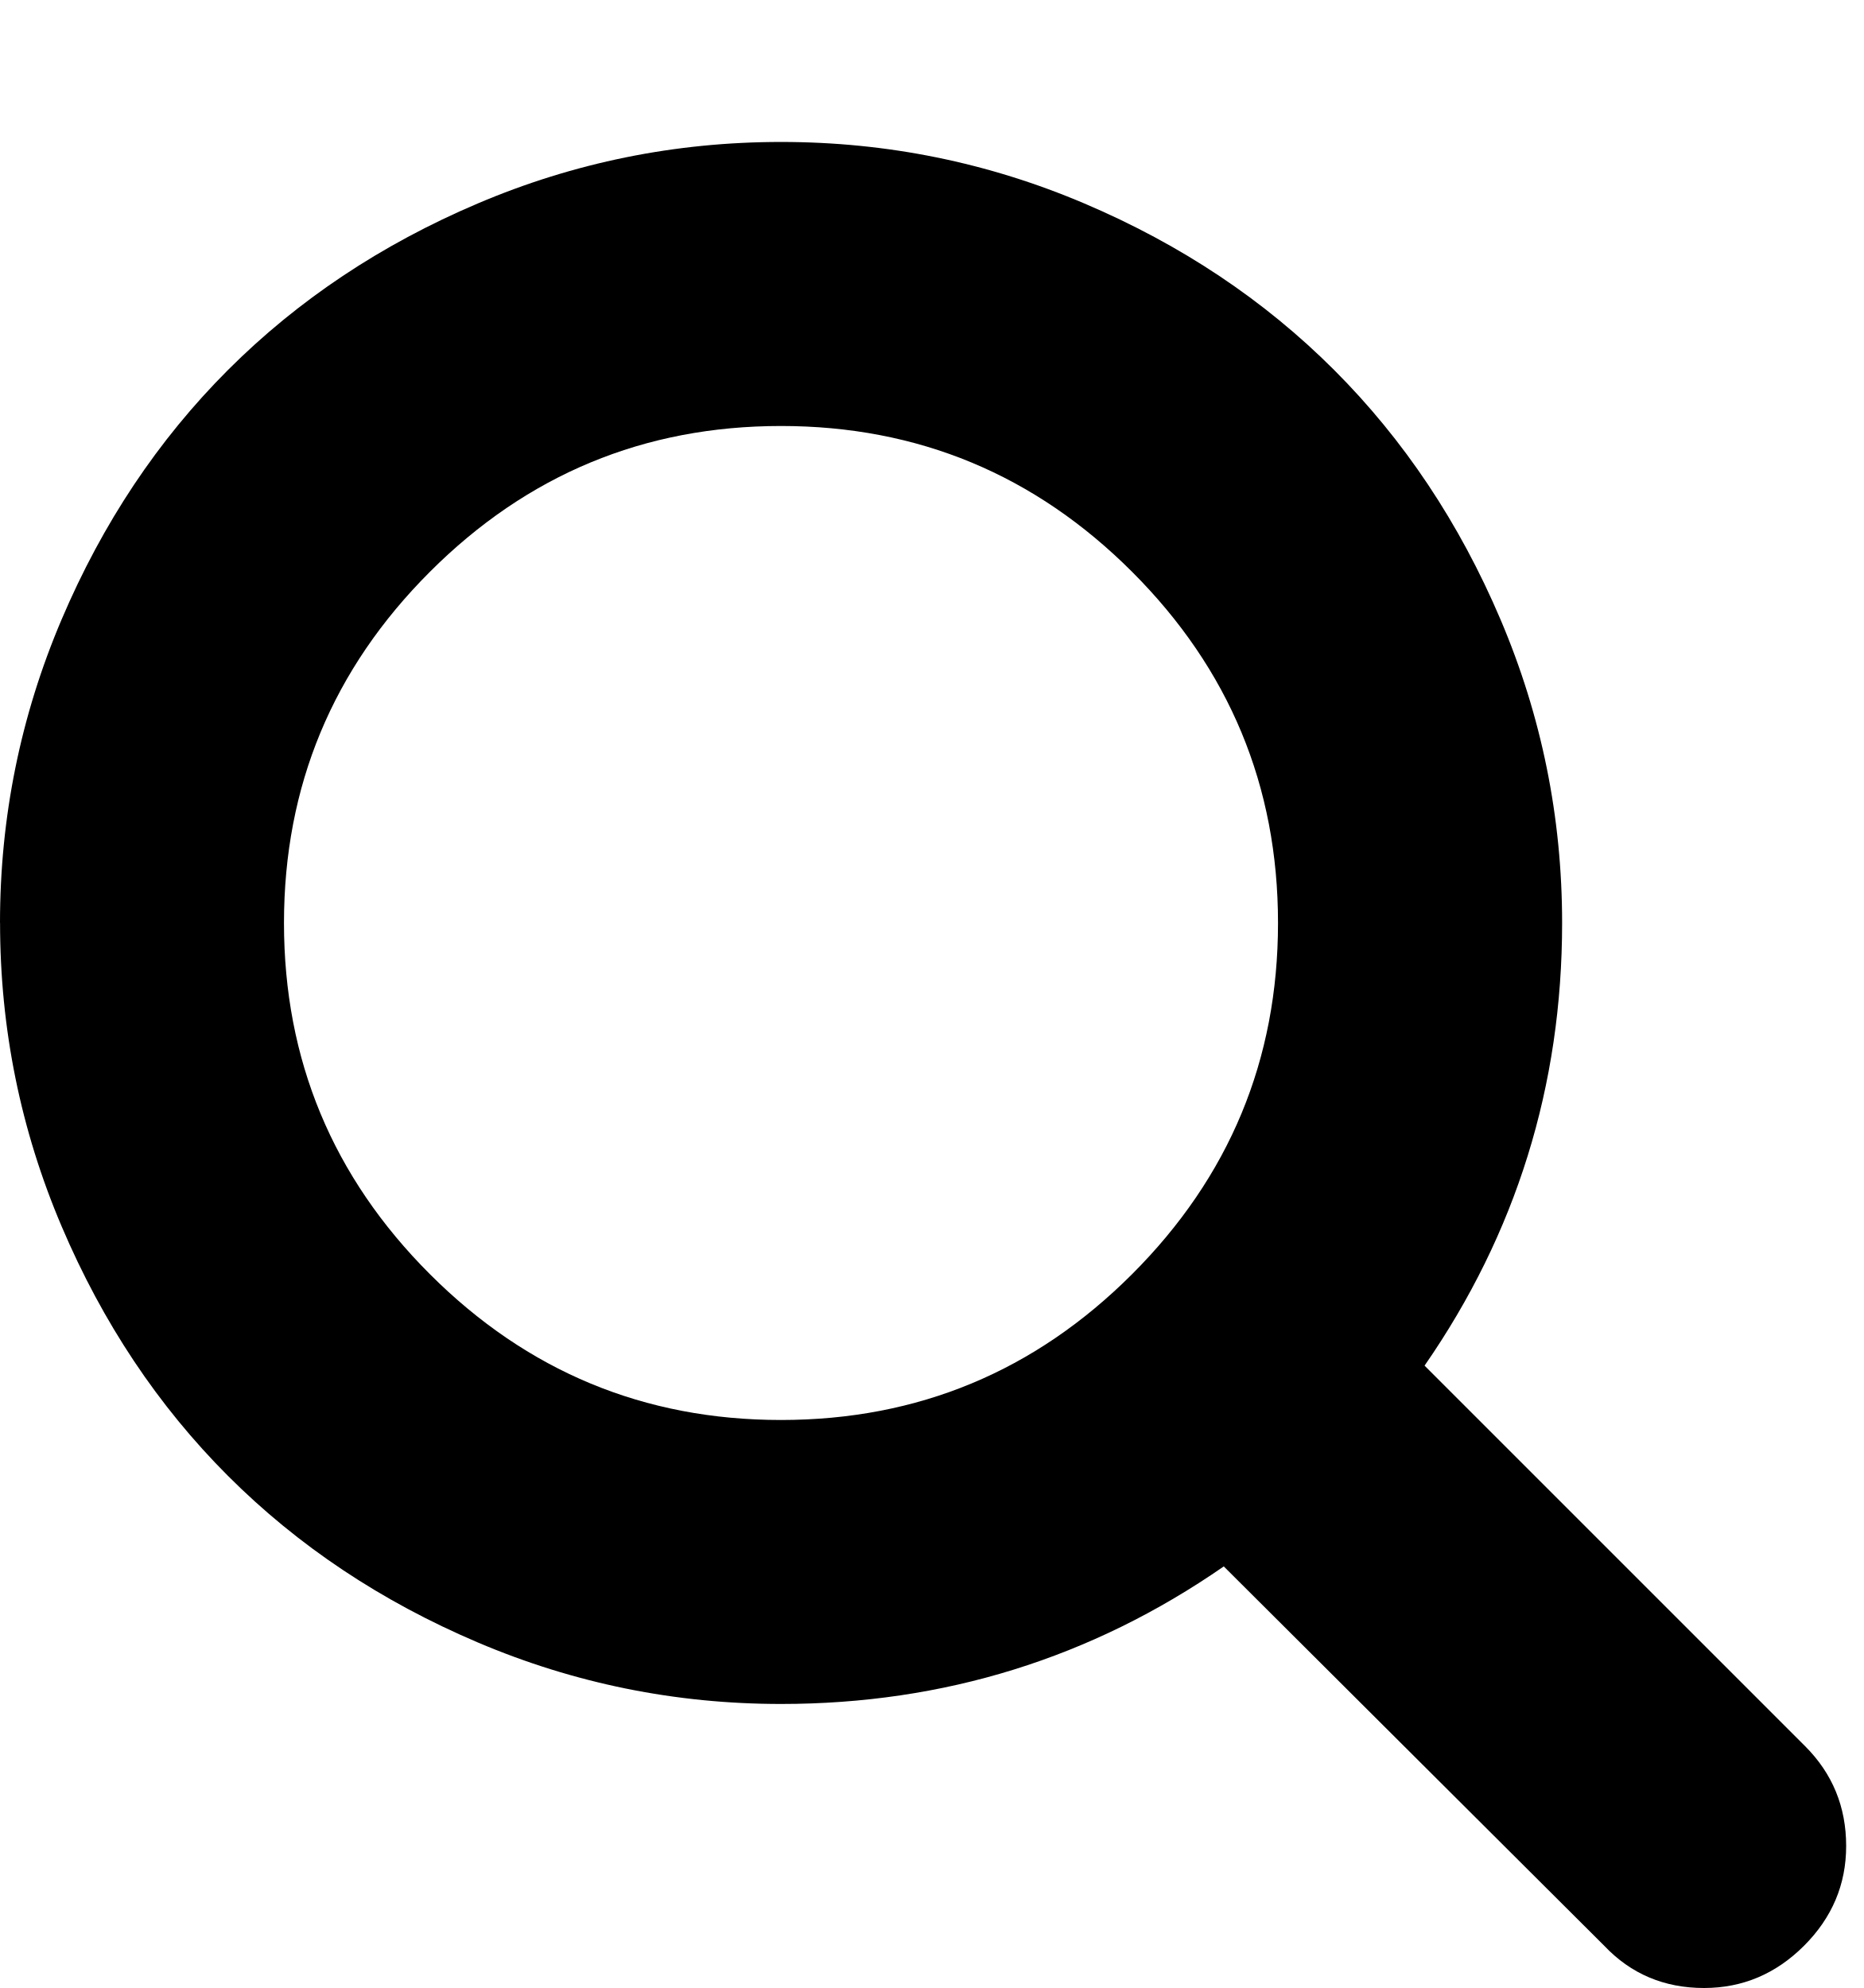
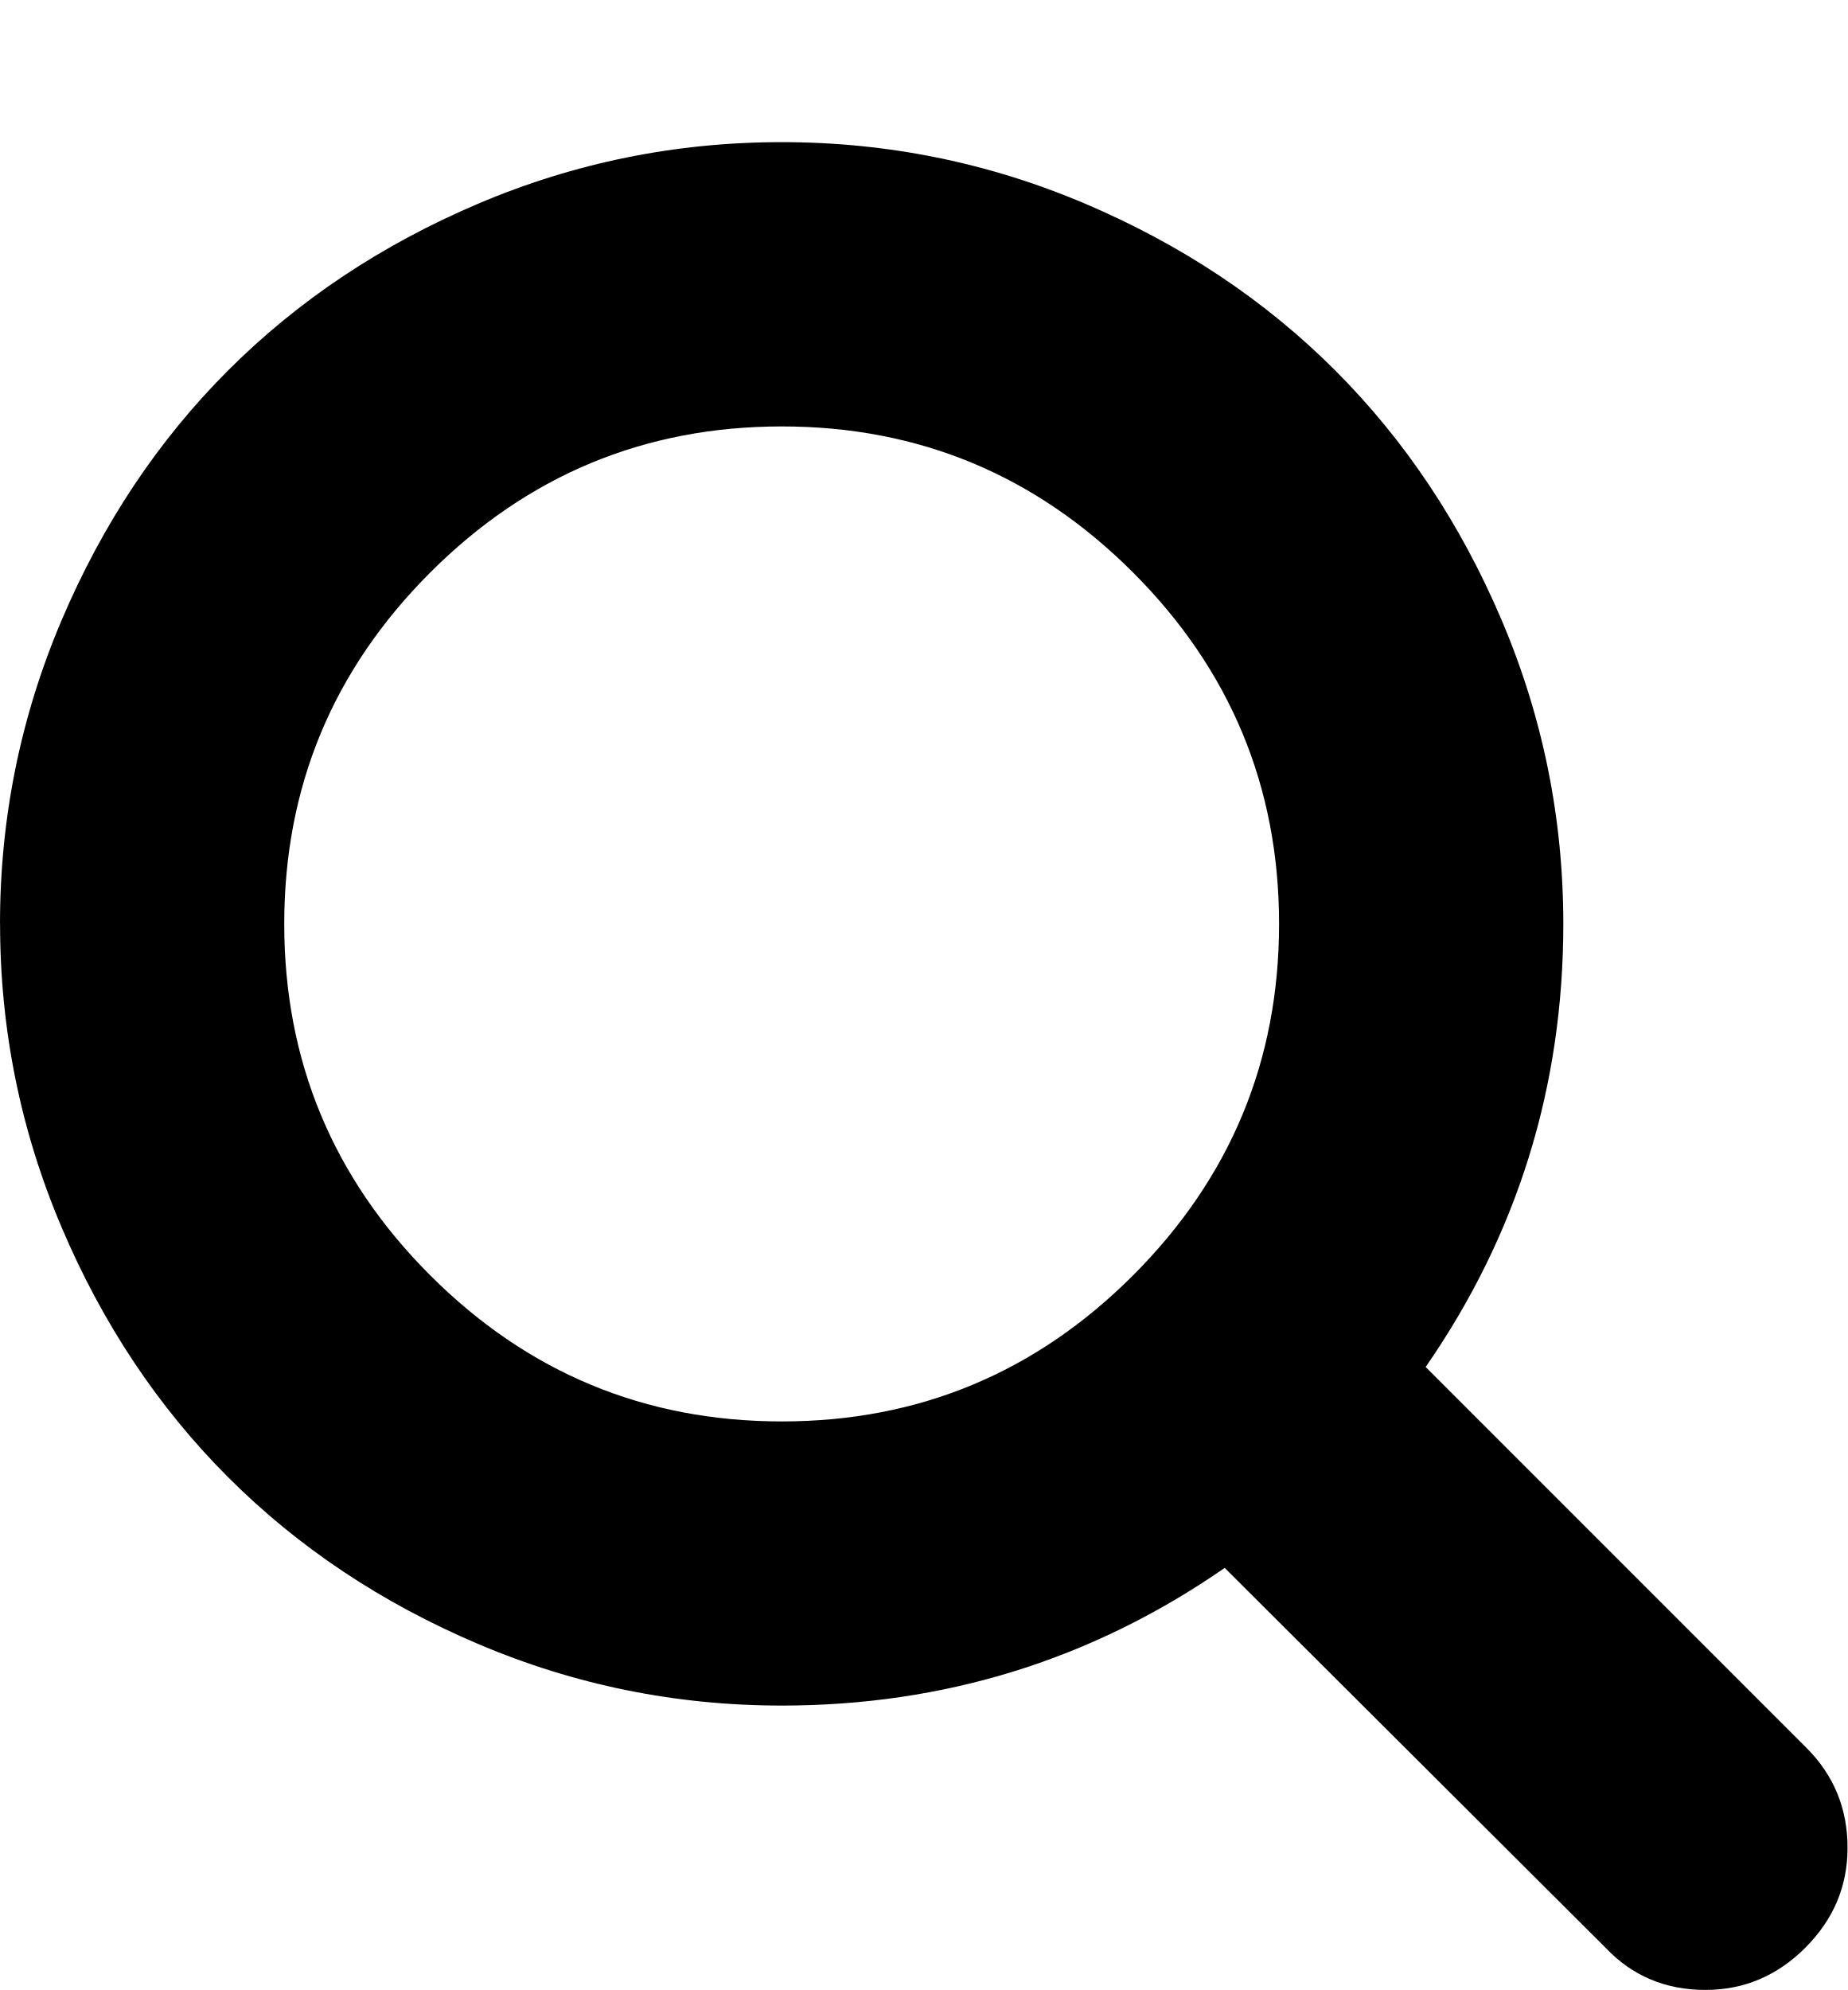
- <svg xmlns="http://www.w3.org/2000/svg" version="1.1" width="30" height="32" viewBox="0 0 30 32">
-   <path fill="#000000" d="M0 14.857q0-2.554 0.991-4.884t2.679-4.018 4.018-2.679 4.884-0.991 4.884 0.991 4.018 2.679 2.679 4.018 0.991 4.884q0 3.929-2.214 7.125l6.125 6.125q0.661 0.661 0.661 1.607 0 0.929-0.679 1.607t-1.607 0.679q-0.964 0-1.607-0.679l-6.125-6.107q-3.196 2.214-7.125 2.214-2.554 0-4.884-0.991t-4.018-2.679-2.679-4.018-0.991-4.884zM4.571 14.857q0 3.304 2.348 5.652t5.652 2.348 5.652-2.348 2.348-5.652-2.348-5.652-5.652-2.348-5.652 2.348-2.348 5.652z" />
+ <svg xmlns="http://www.w3.org/2000/svg" version="1.1" width="26" height="28" viewBox="0 0 26 28">
+   <path d="M0 13q0-2.234 0.867-4.273t2.344-3.516 3.516-2.344 4.273-0.867 4.273 0.867 3.516 2.344 2.344 3.516 0.867 4.273q0 3.437-1.937 6.234l5.359 5.359q0.578 0.578 0.578 1.406 0 0.812-0.594 1.406t-1.406 0.594q-0.844 0-1.406-0.594l-5.359-5.344q-2.797 1.937-6.234 1.937-2.234 0-4.273-0.867t-3.516-2.344-2.344-3.516-0.867-4.273zM4 13q0 2.891 2.055 4.945t4.945 2.055 4.945-2.055 2.055-4.945-2.055-4.945-4.945-2.055-4.945 2.055-2.055 4.945z" />
</svg>
